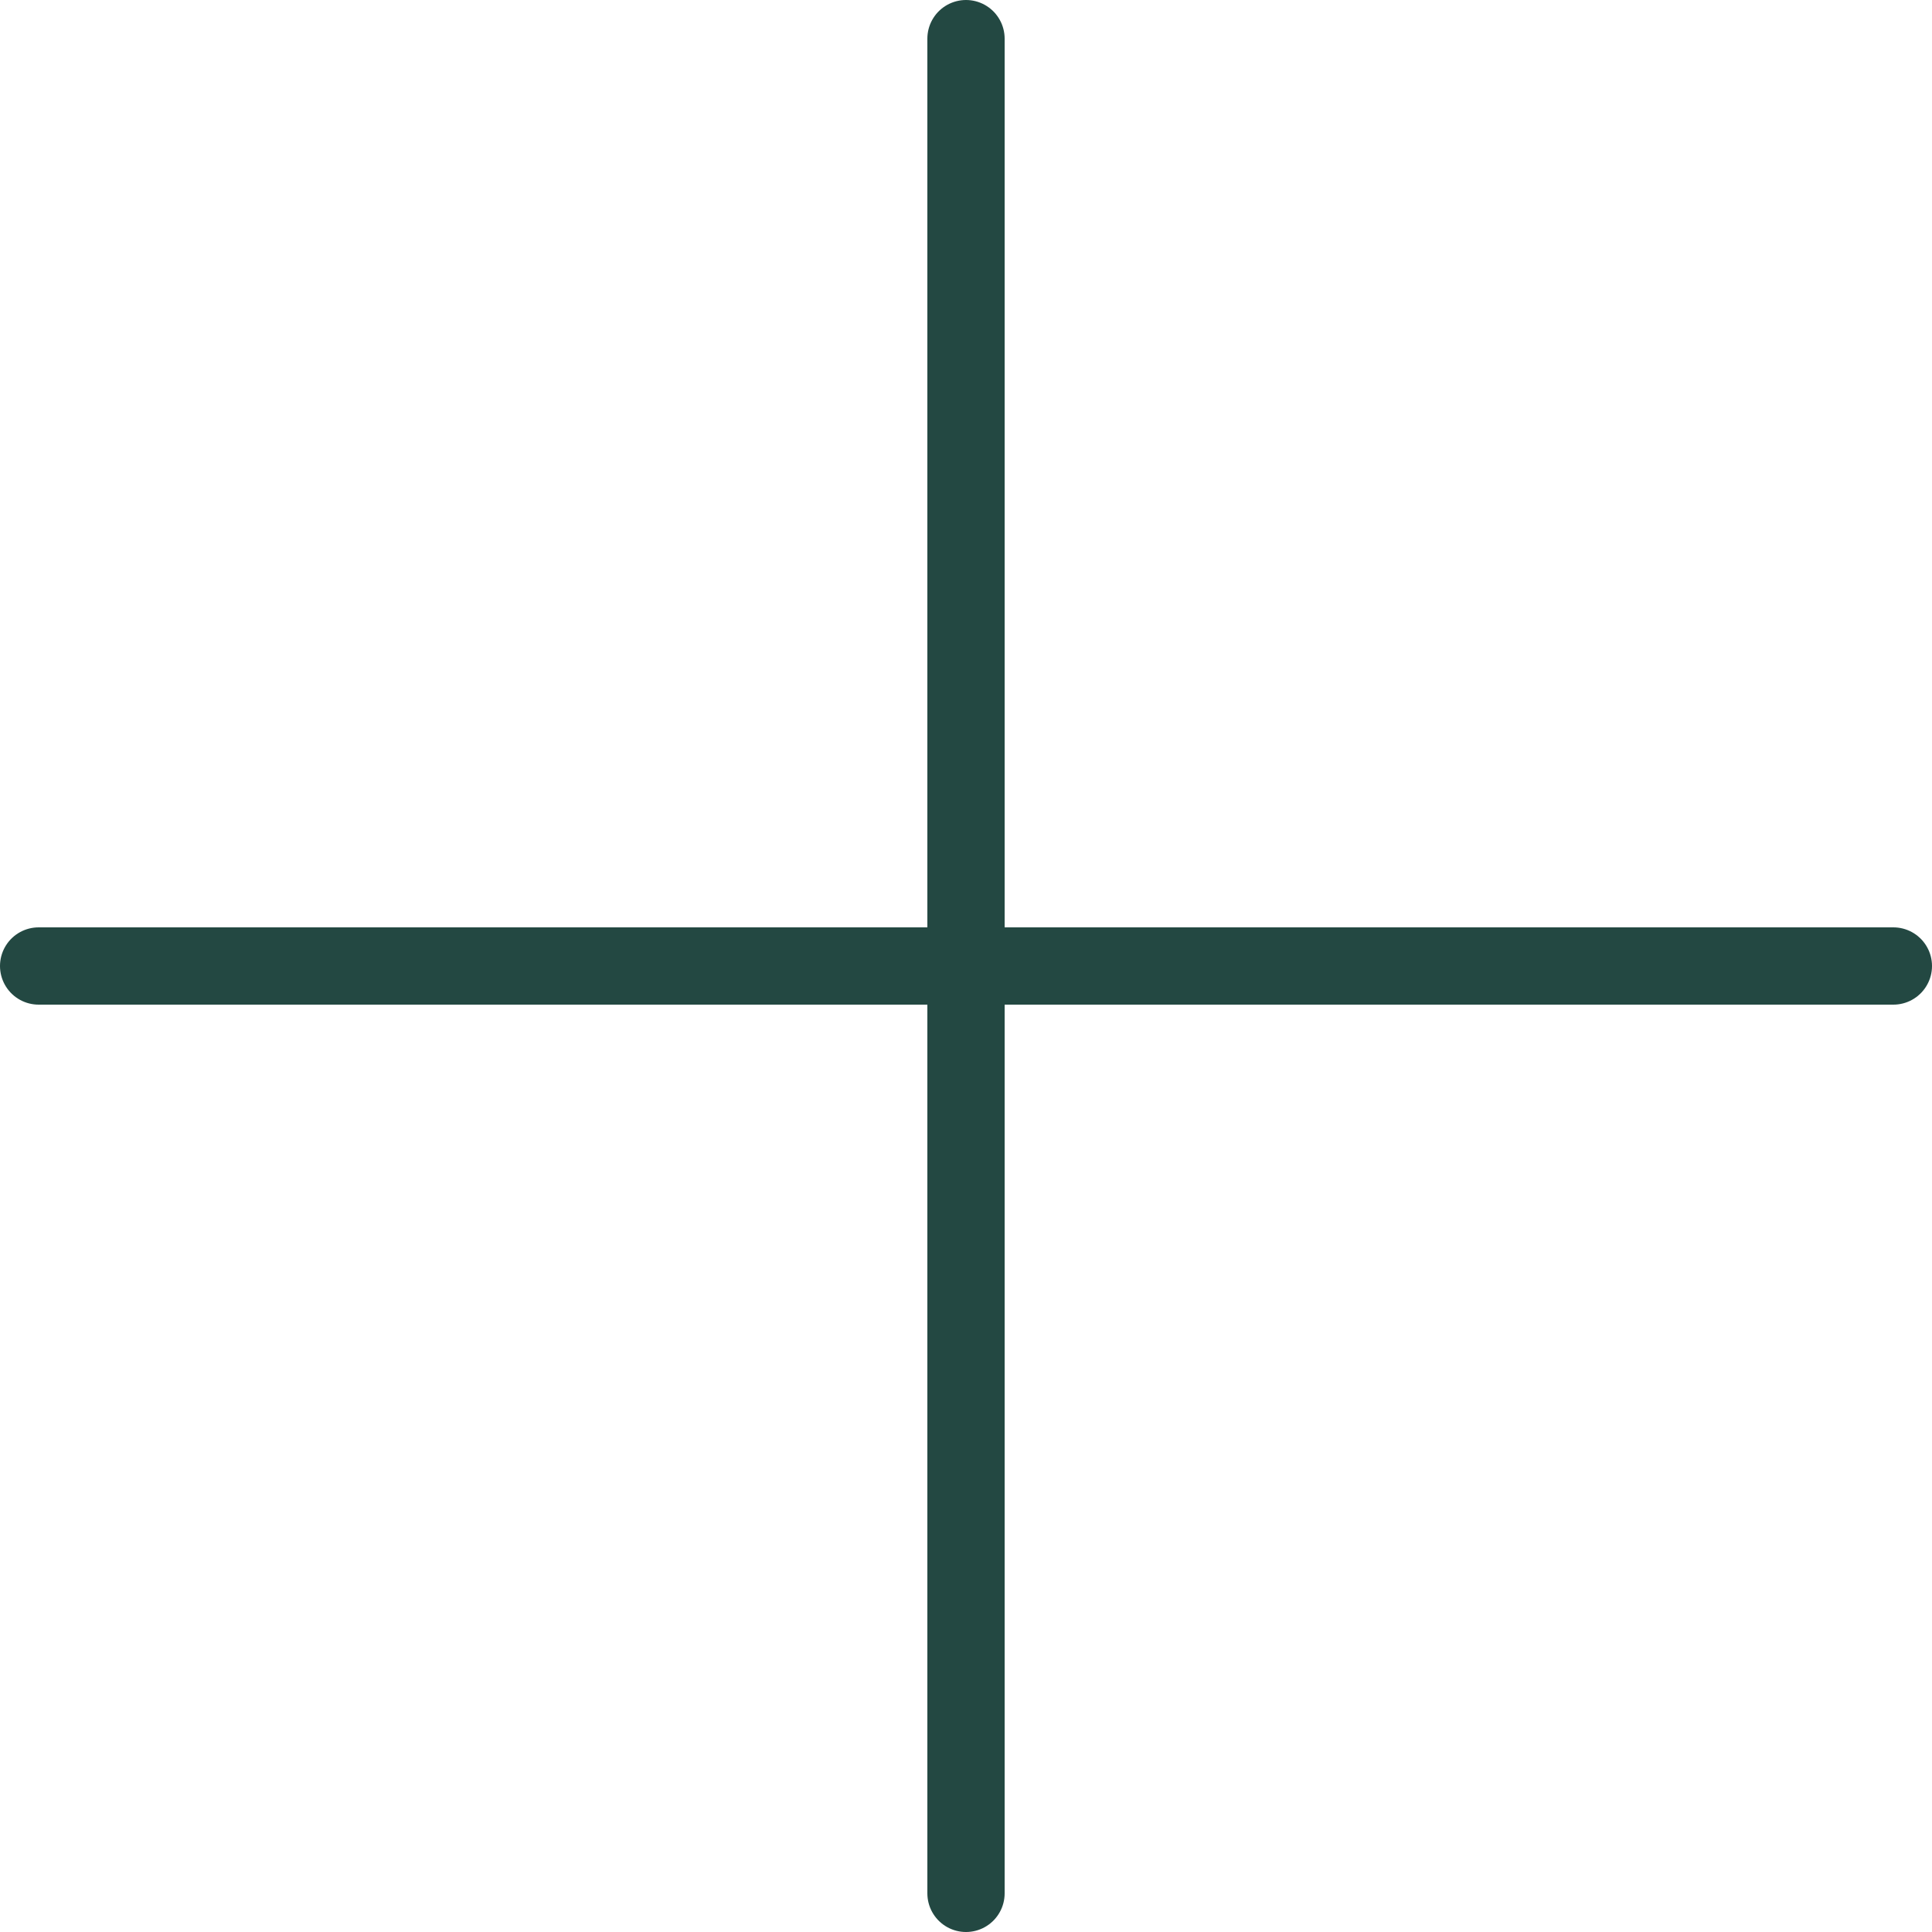
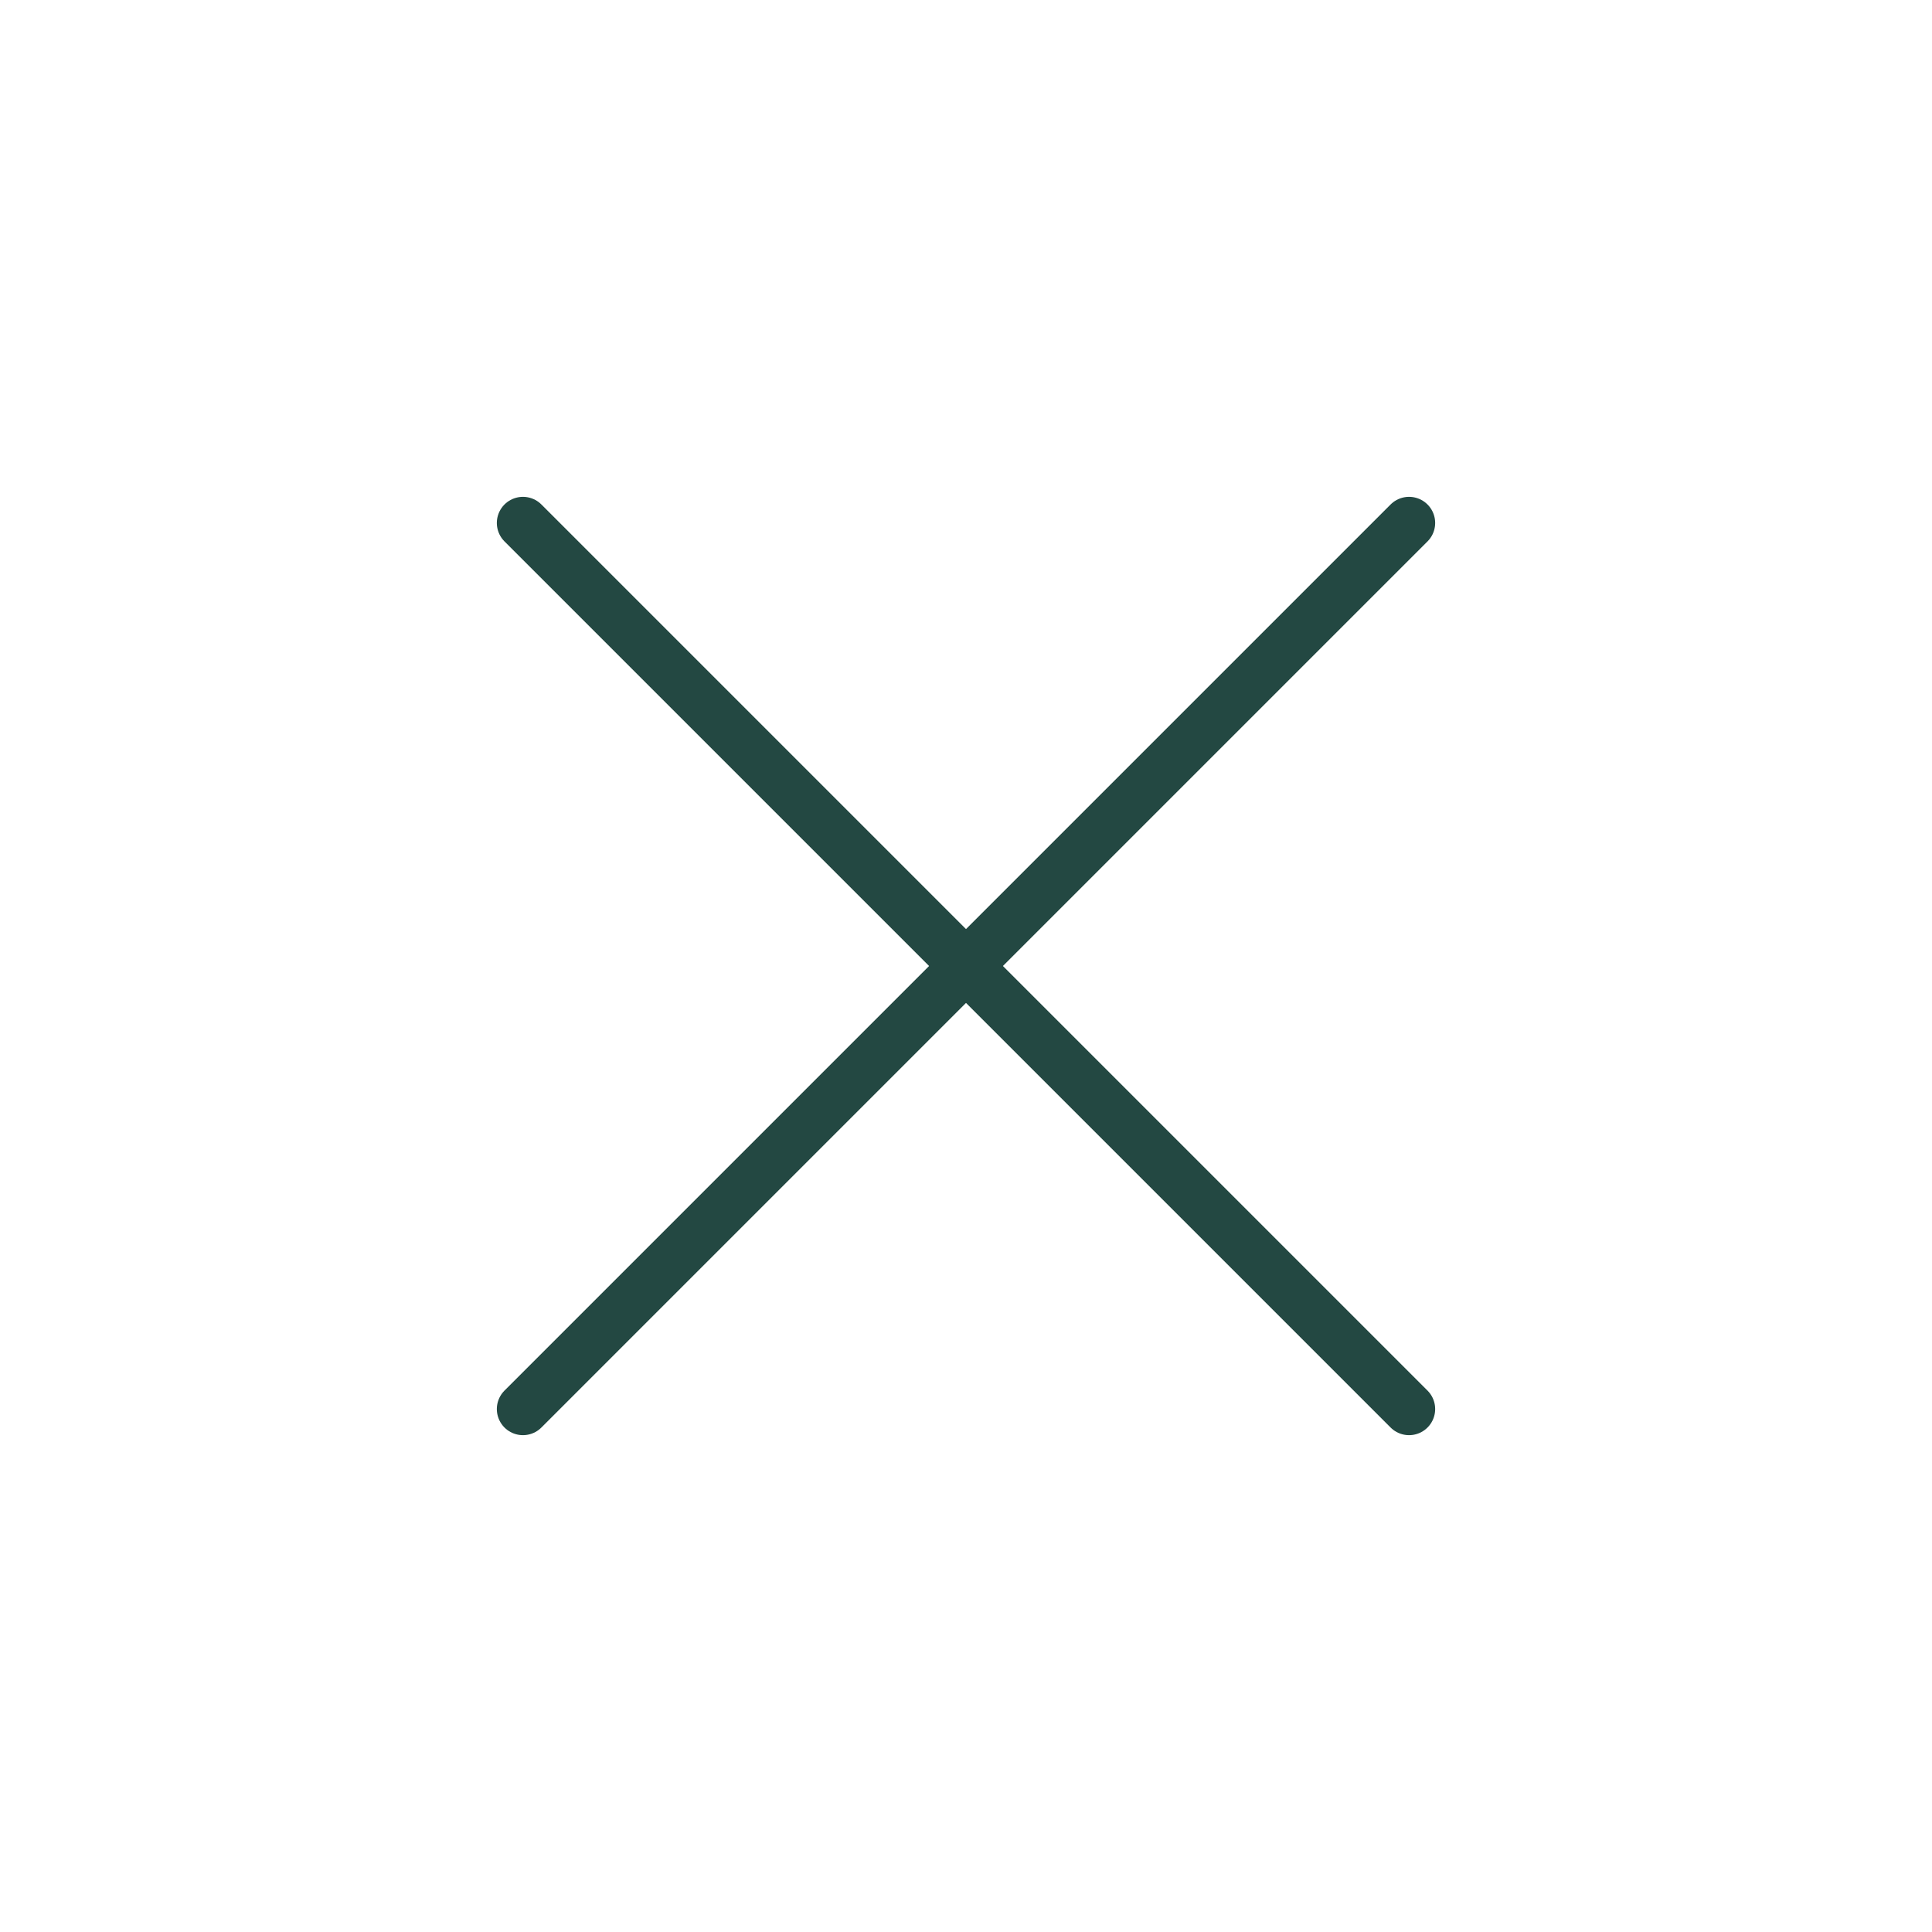
- <svg xmlns="http://www.w3.org/2000/svg" width="25" height="25" viewBox="0 0 25 25" fill="none">
-   <line x1="12.5" y1="0.5" x2="12.5" y2="24.5" stroke="#234842" stroke-linecap="round" />
-   <line x1="0.5" y1="12.5" x2="24.5" y2="12.5" stroke="#234842" stroke-linecap="round" />
+ <svg xmlns="http://www.w3.org/2000/svg" width="37" height="37" viewBox="0 0 37 37" fill="none">
+   <line x1="10.015" y1="10.015" x2="26.985" y2="26.985" stroke="#234842" stroke-linecap="round" />
+   <line x1="10.015" y1="26.985" x2="26.985" y2="10.015" stroke="#234842" stroke-linecap="round" />
</svg>
